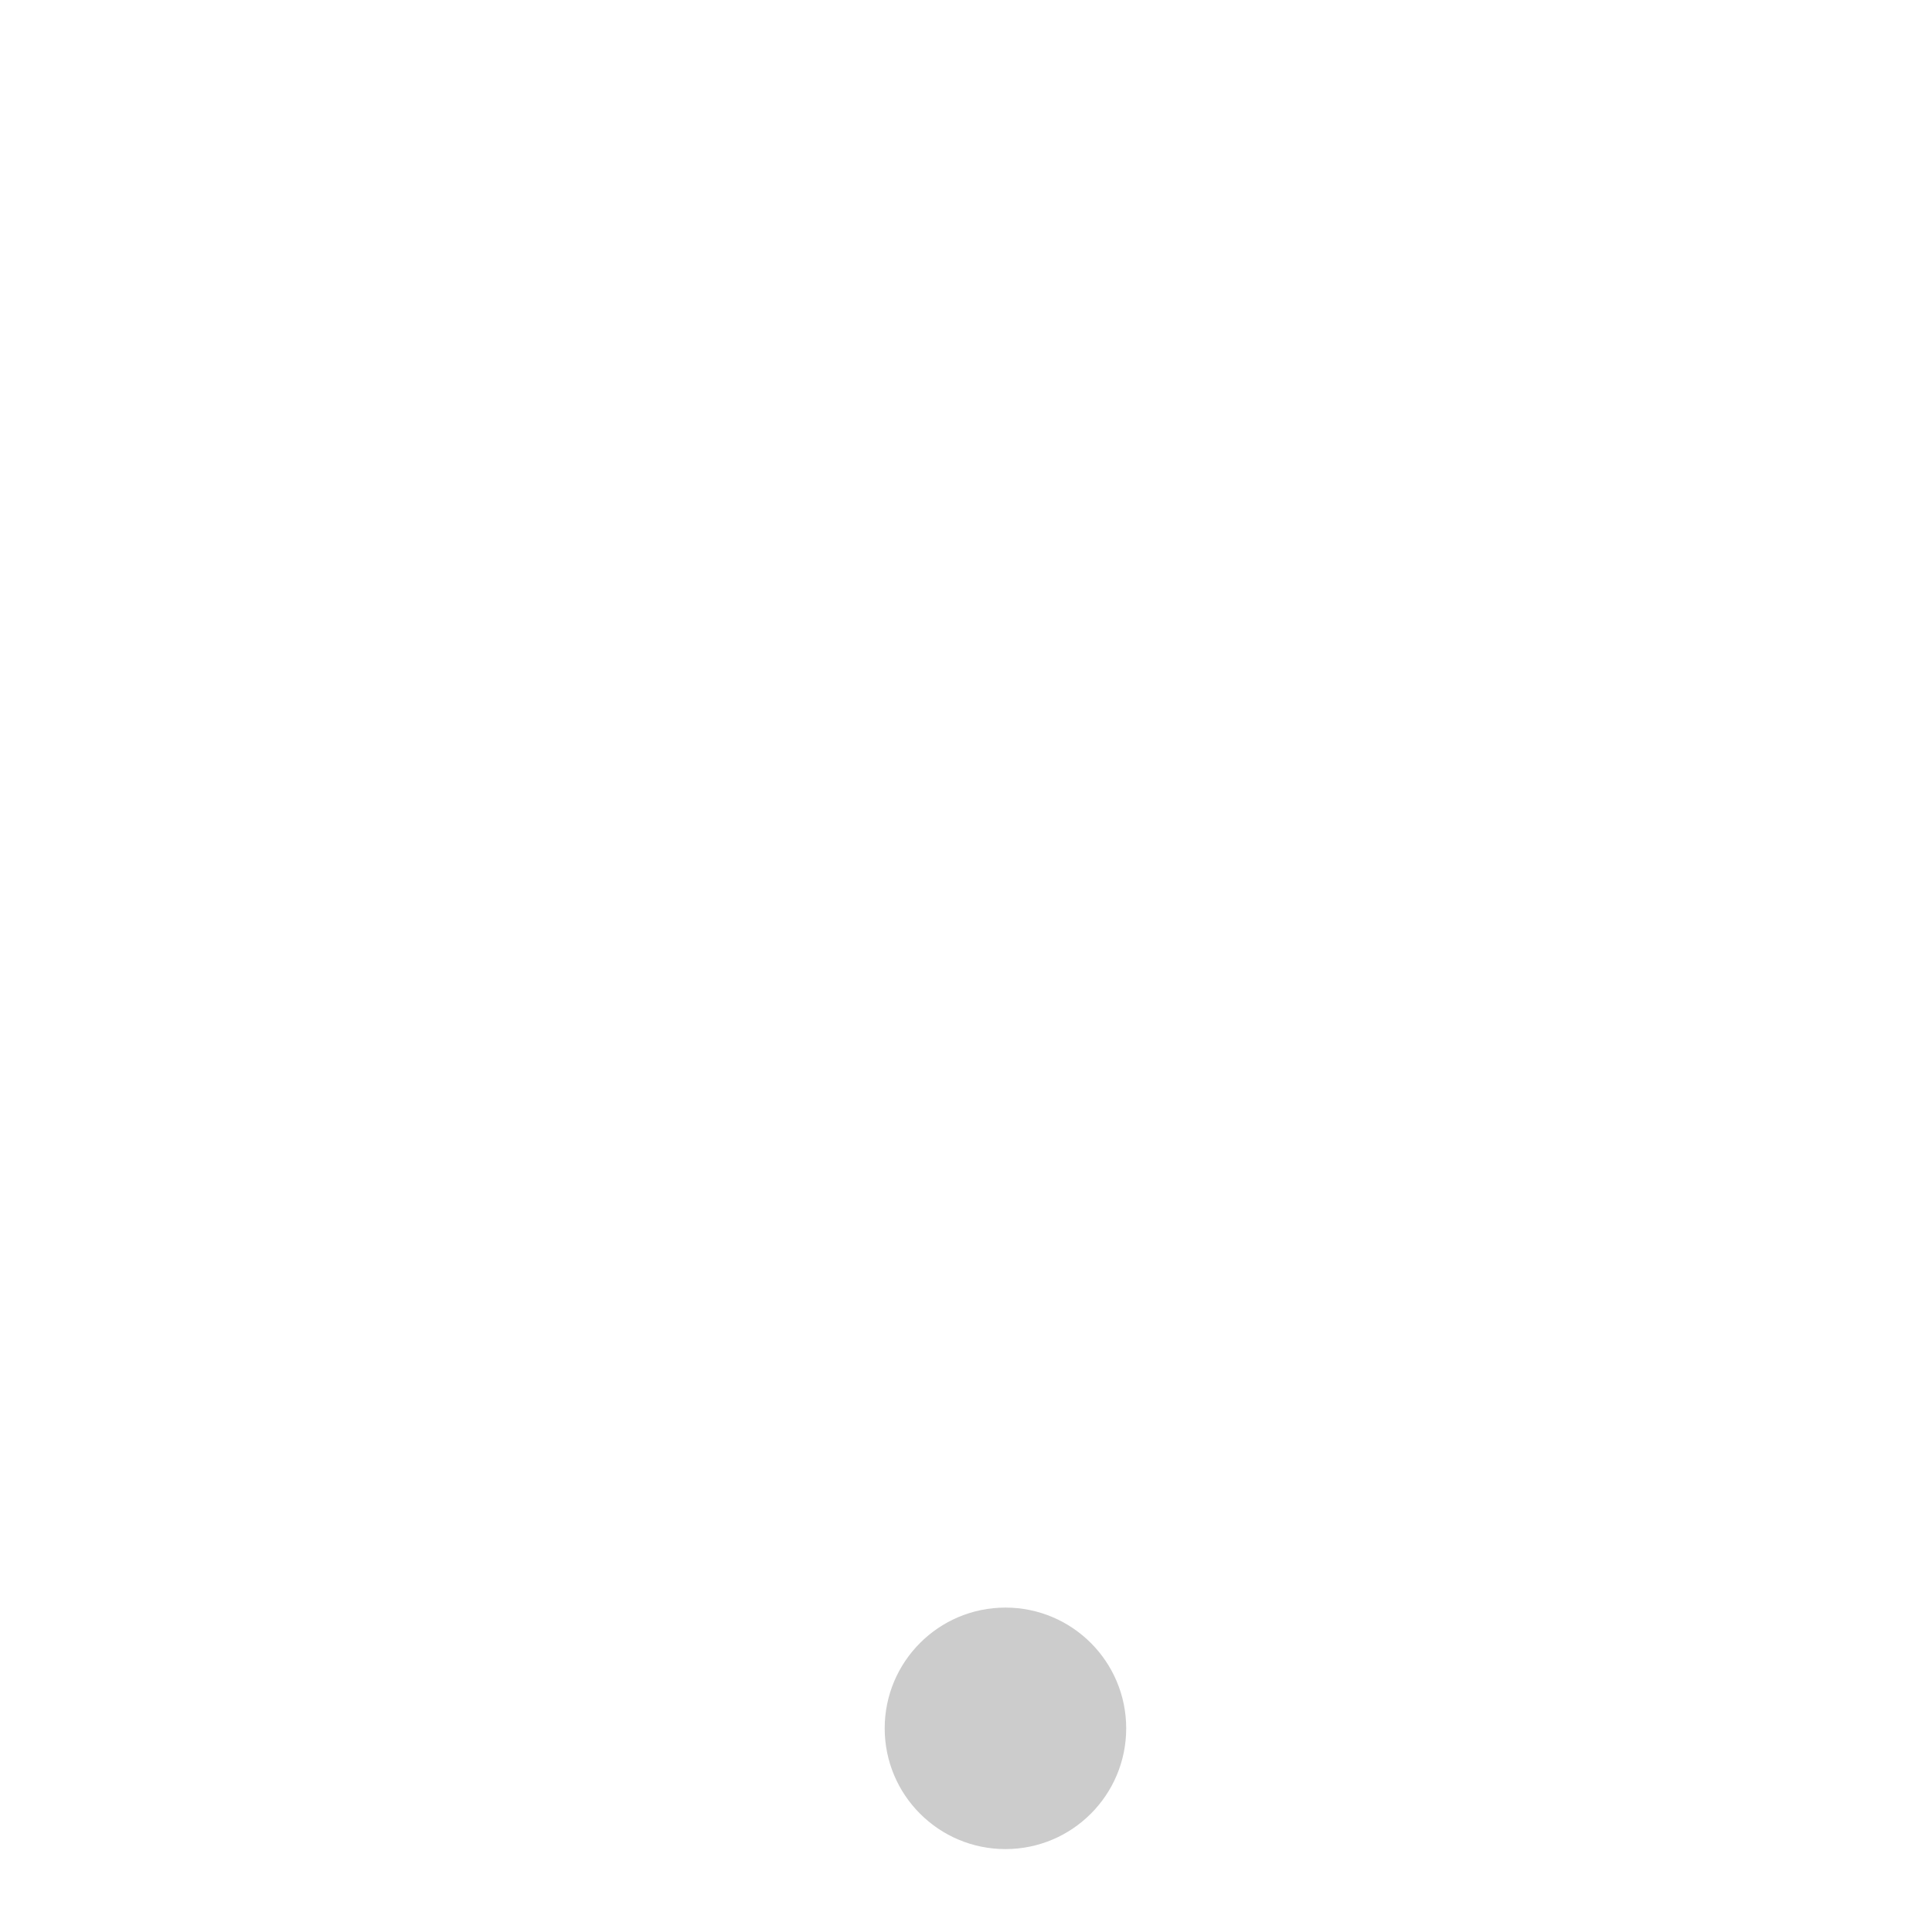
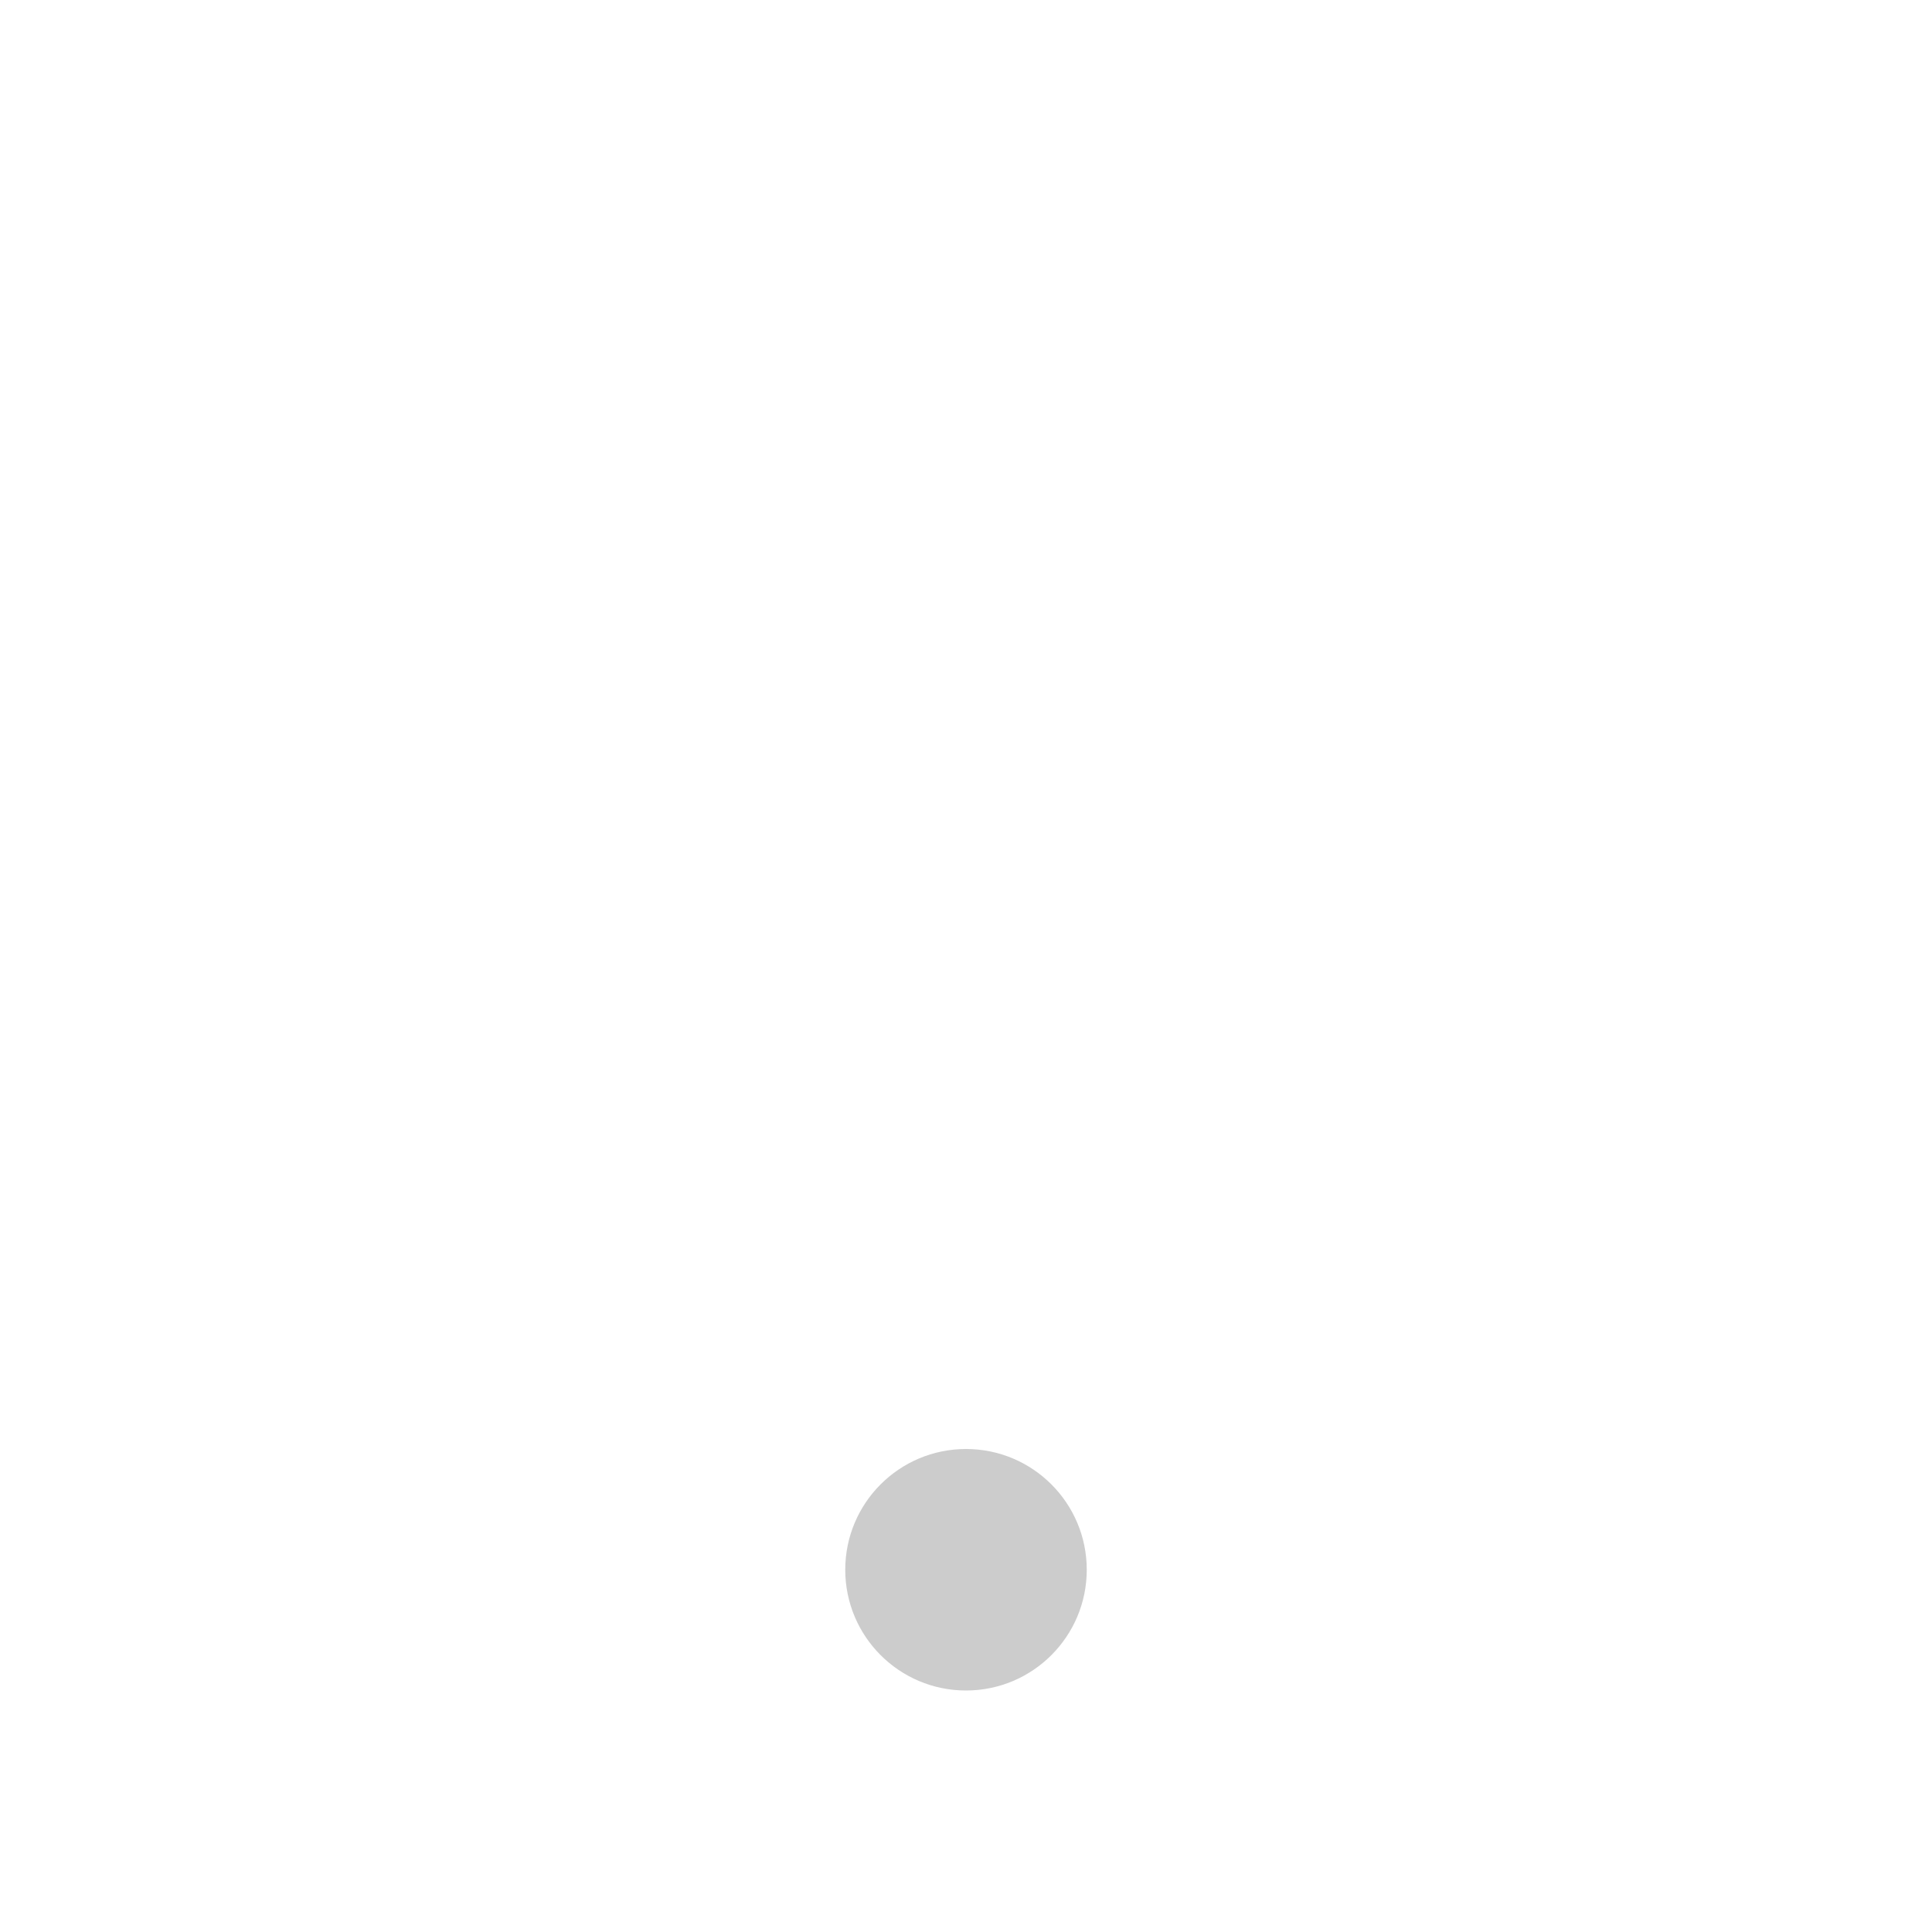
- <svg xmlns="http://www.w3.org/2000/svg" width="24" height="24" version="1.1">
-   <g transform="translate(-469.08 -537.99)">
-     <circle cx="481.57" cy="559.46" r="1.5" color="#000000" color-rendering="auto" fill-opacity=".2" image-rendering="auto" shape-rendering="auto" solid-color="#000000" style="isolation:auto;mix-blend-mode:normal;paint-order:normal" />
+ <svg xmlns="http://www.w3.org/2000/svg" width="48" height="48" version="1.1" id="svg6">
+   <defs id="defs10" />
+   <g transform="matrix(2,0,0,2,-939.14,-1079.92)" id="g4">
+     <circle cx="481.57" cy="559.46" r="1.5" color="#000000" color-rendering="auto" fill-opacity="0.2" image-rendering="auto" shape-rendering="auto" solid-color="#000000" style="isolation:auto;mix-blend-mode:normal;paint-order:normal" id="circle2" />
  </g>
</svg>
